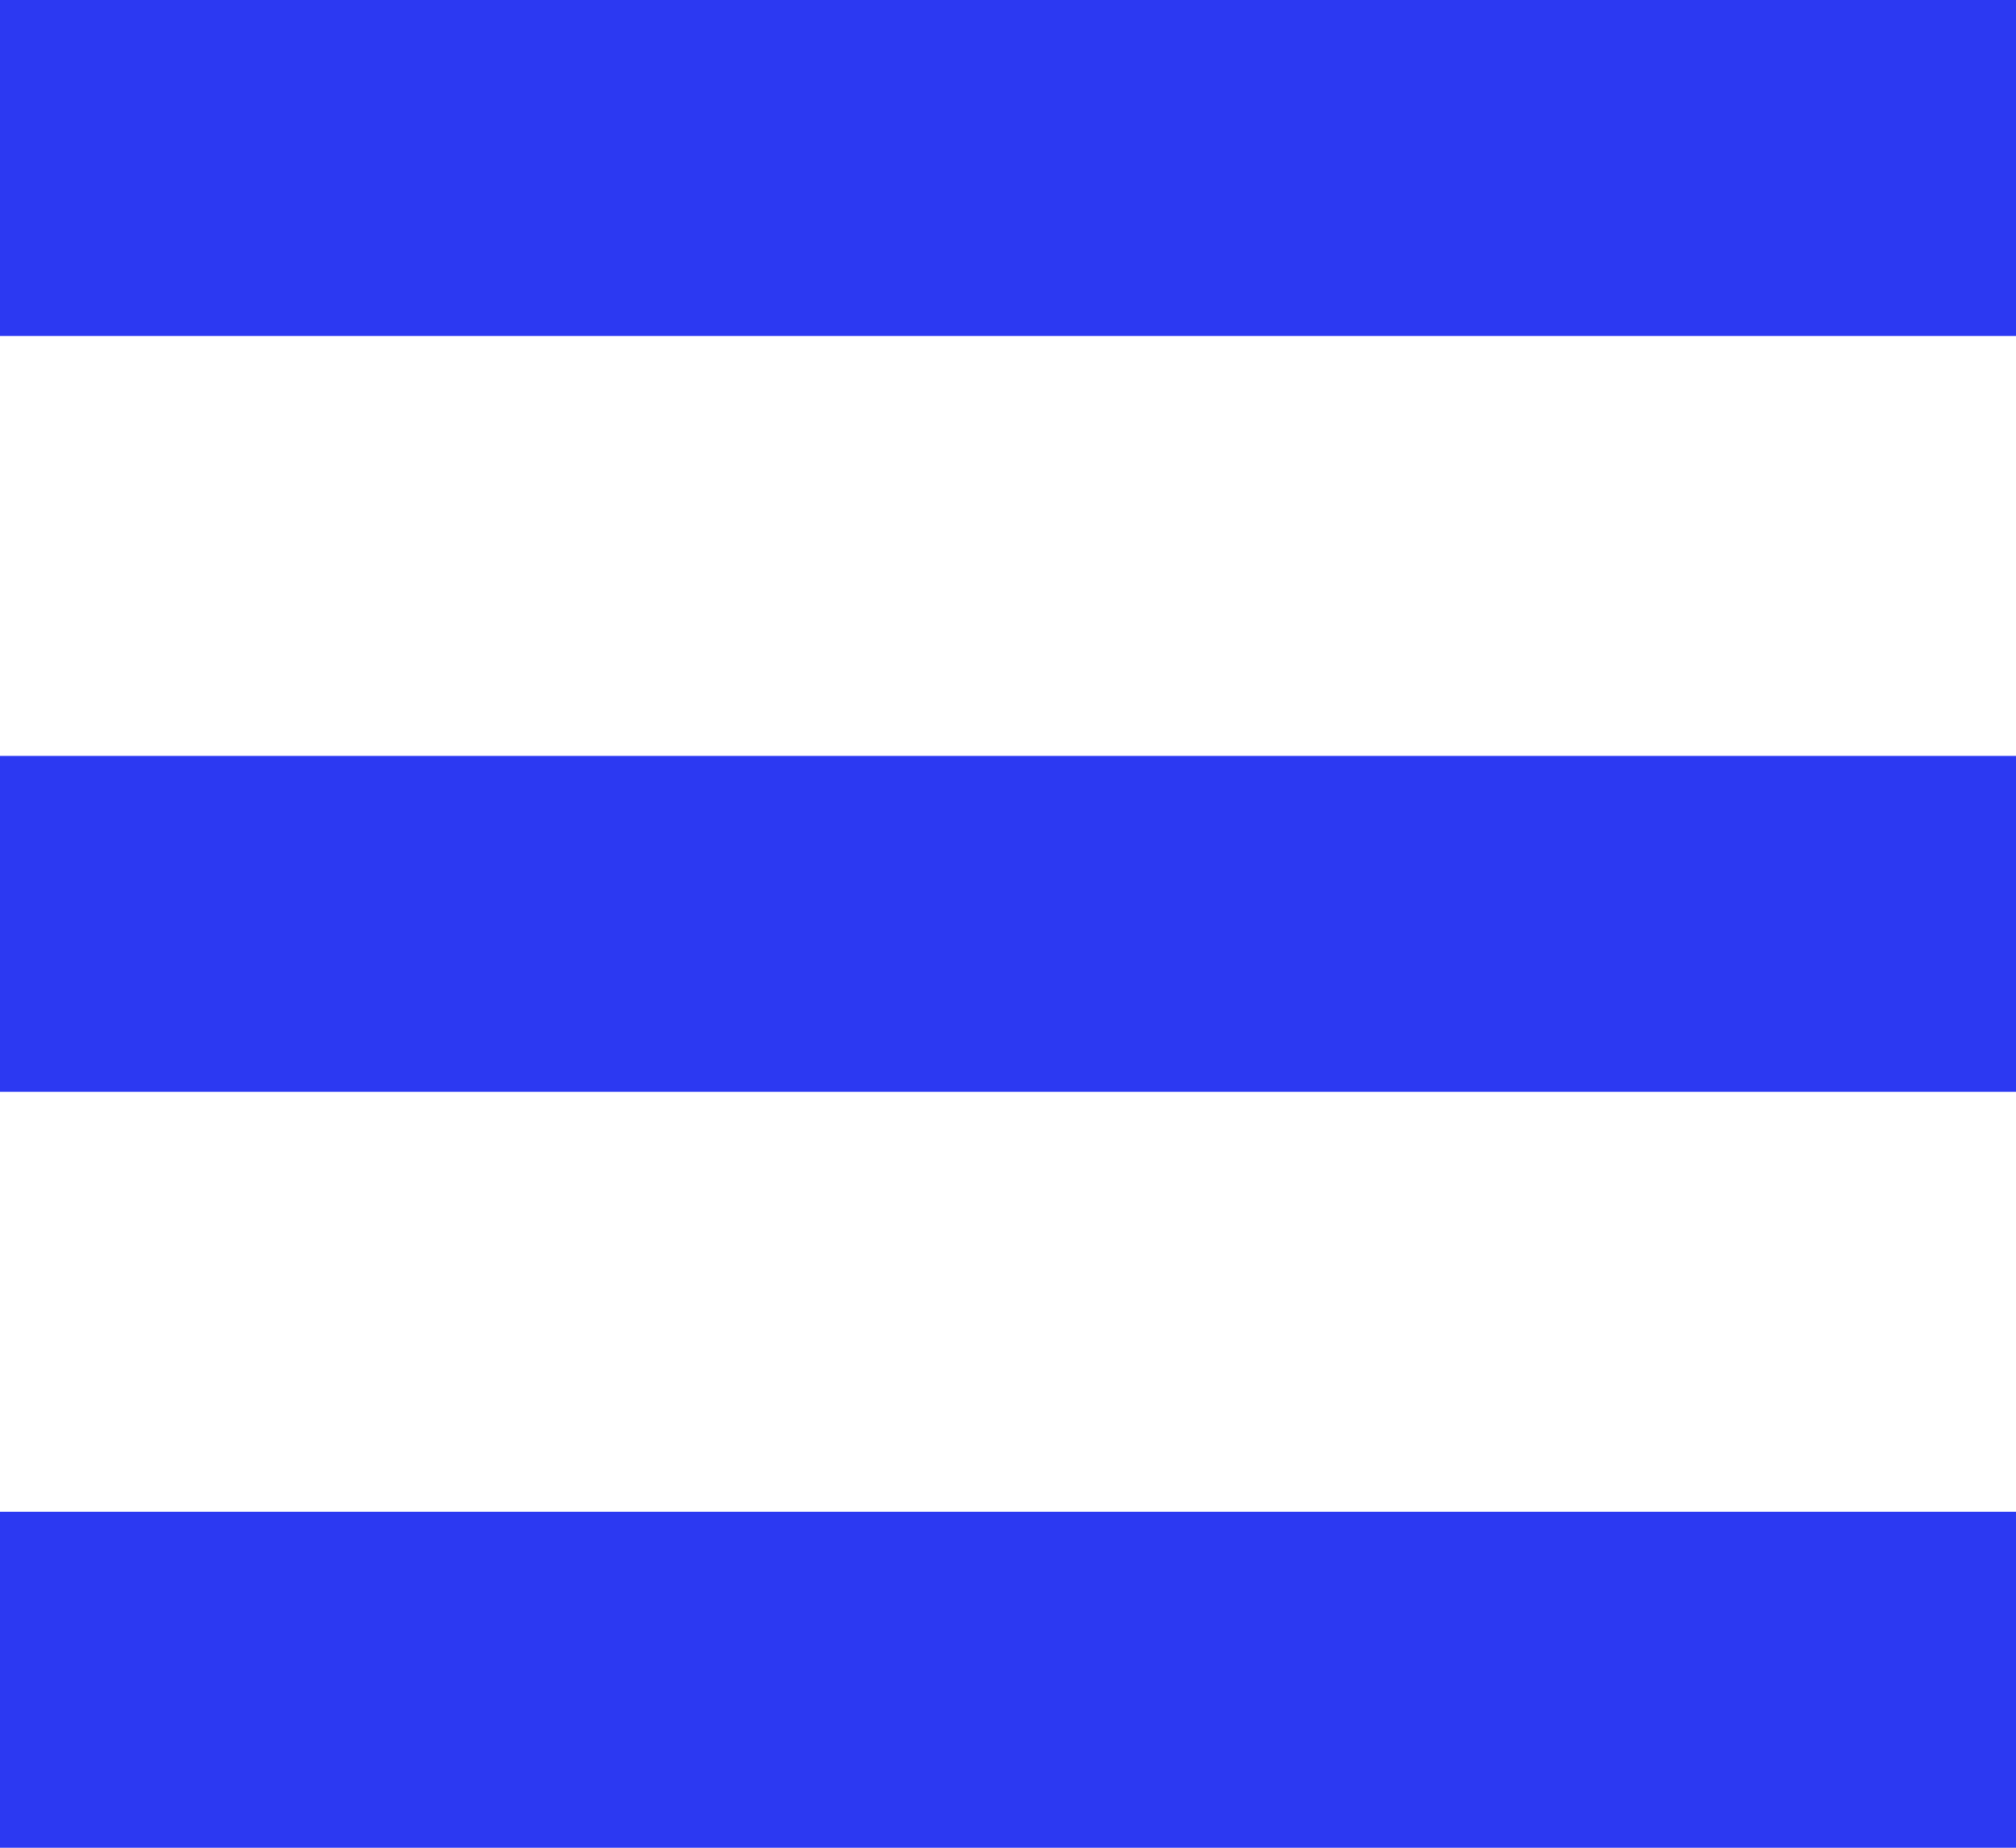
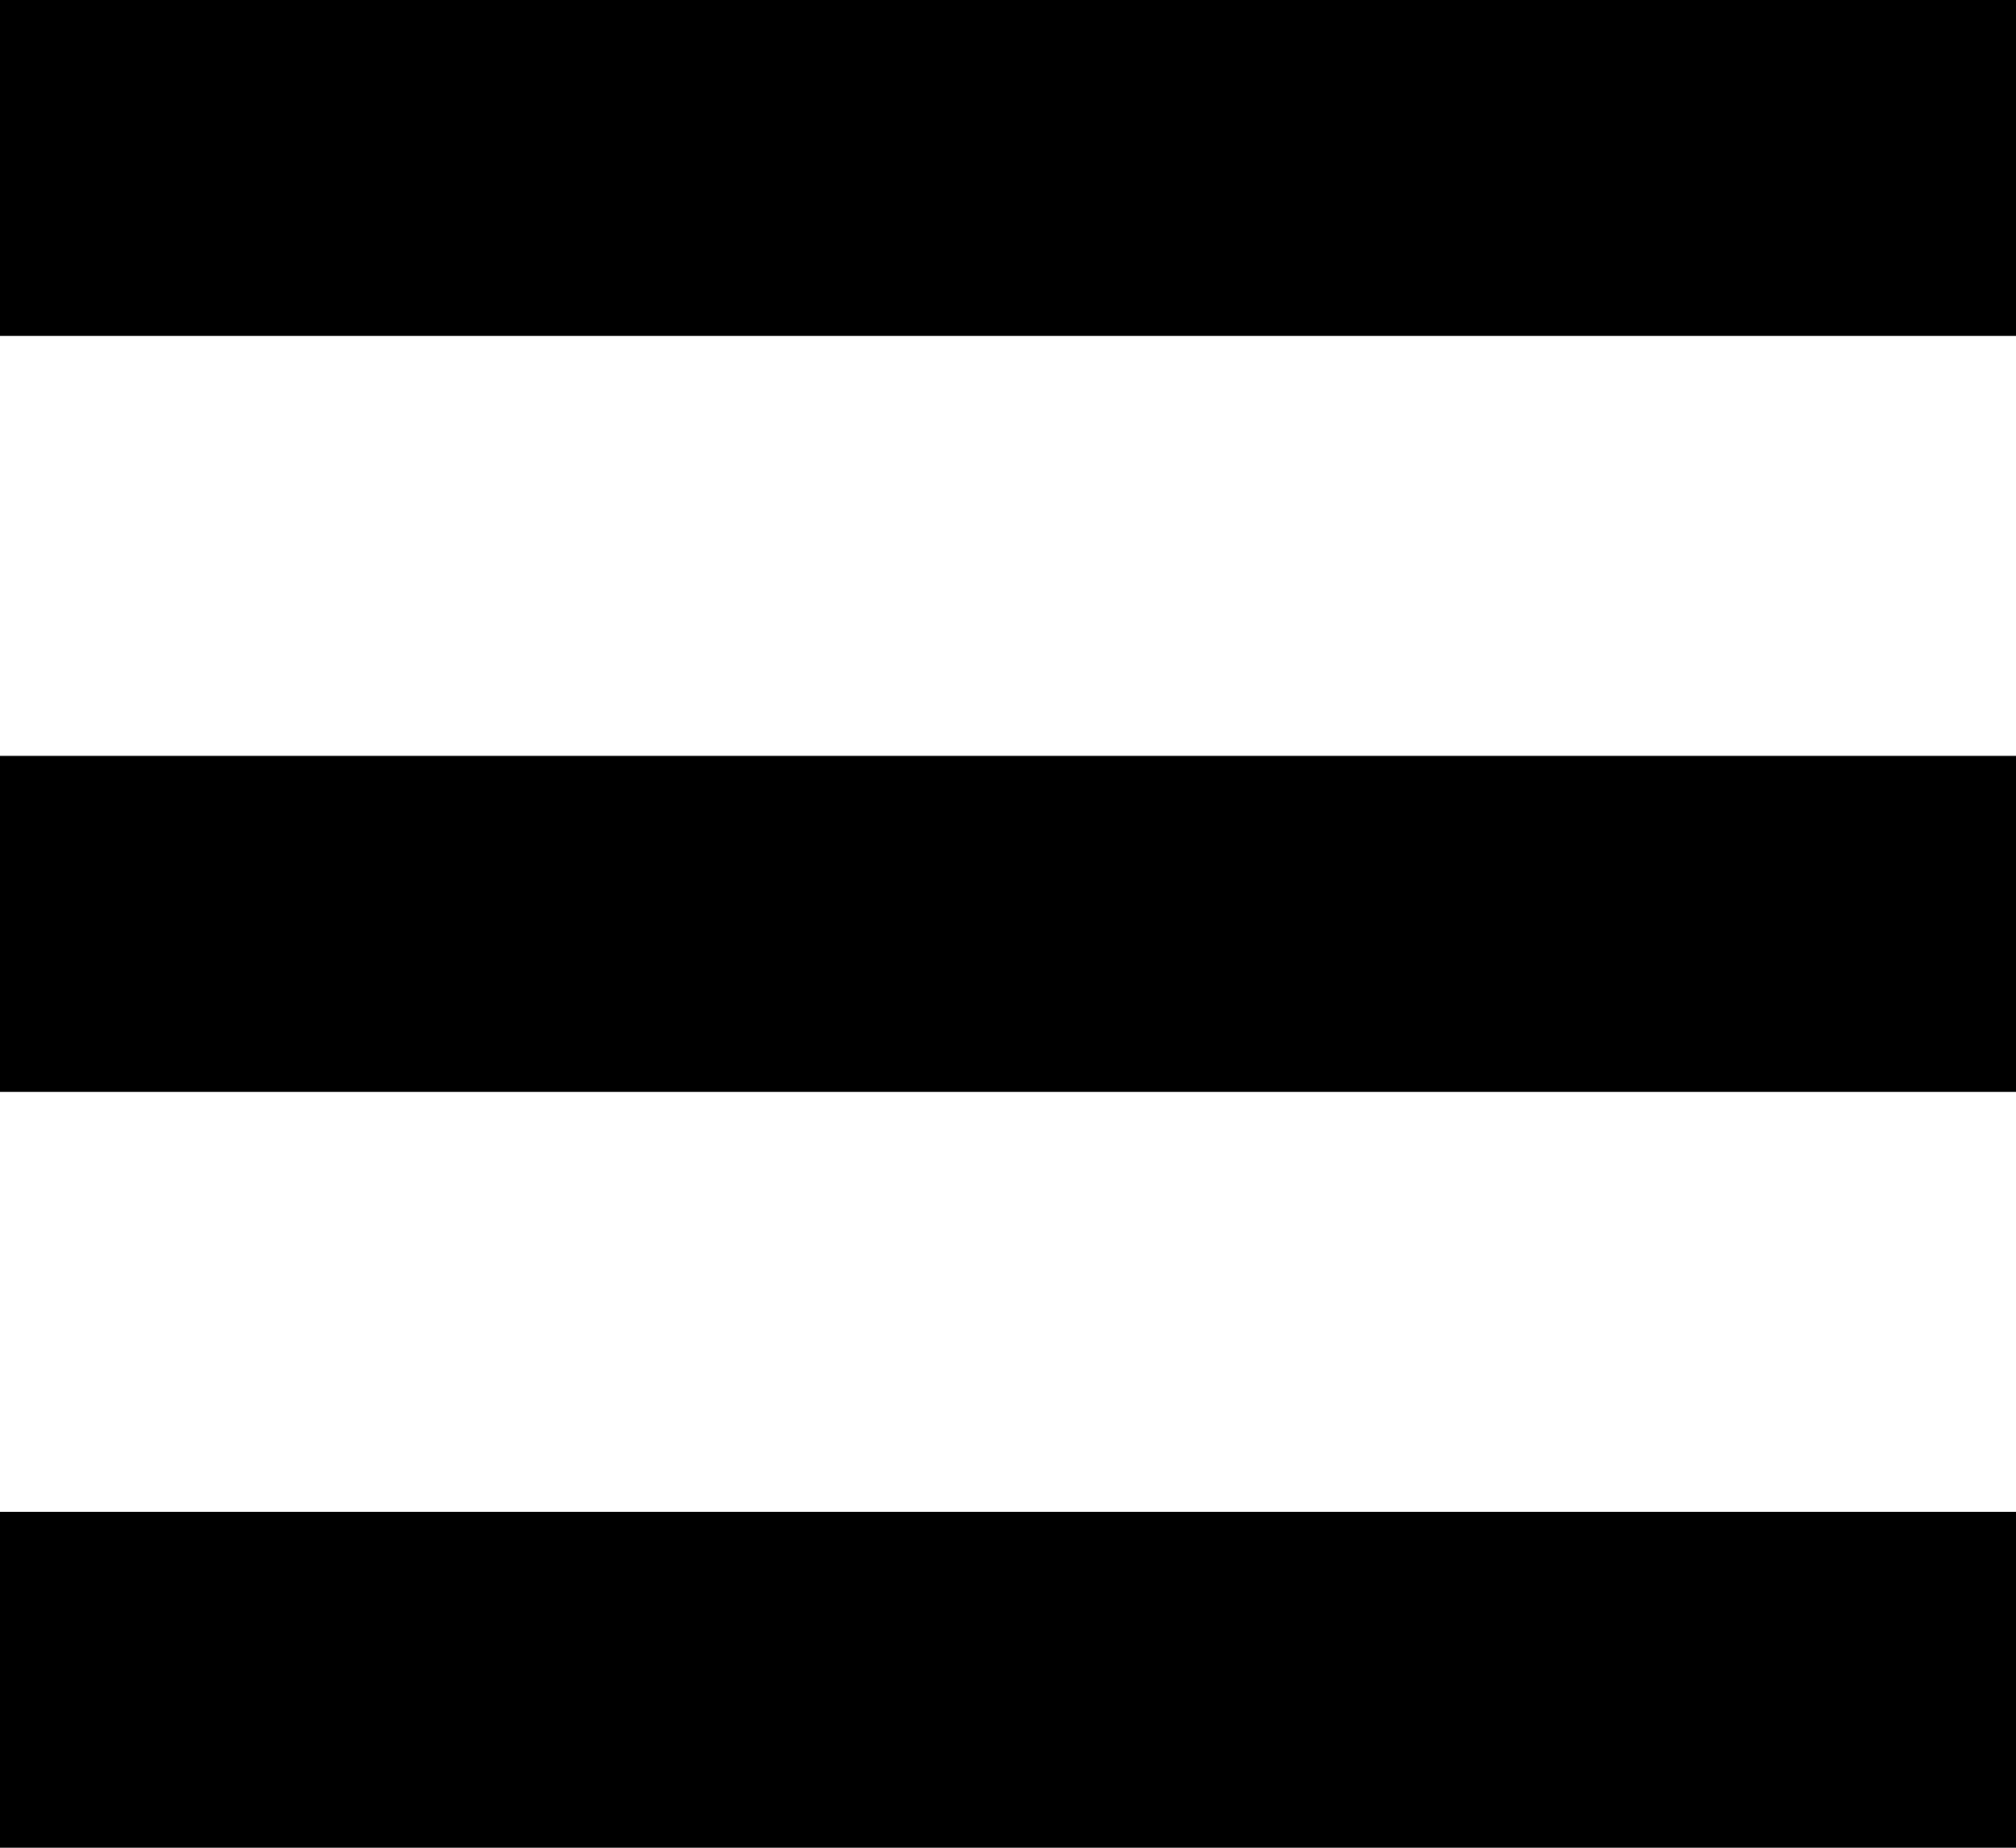
<svg xmlns="http://www.w3.org/2000/svg" width="24" height="22" viewBox="0 0 24 22" fill="none">
-   <rect width="24" height="4" fill="#2C39F2" />
-   <rect y="9" width="24" height="4" fill="#2C39F2" />
-   <rect y="18" width="24" height="4" fill="#2C39F2" />
+   <rect width="24" height="4" fill="#000000" />
+   <rect y="9" width="24" height="4" fill="#000000" />
+   <rect y="18" width="24" height="4" fill="#000000" />
</svg>
